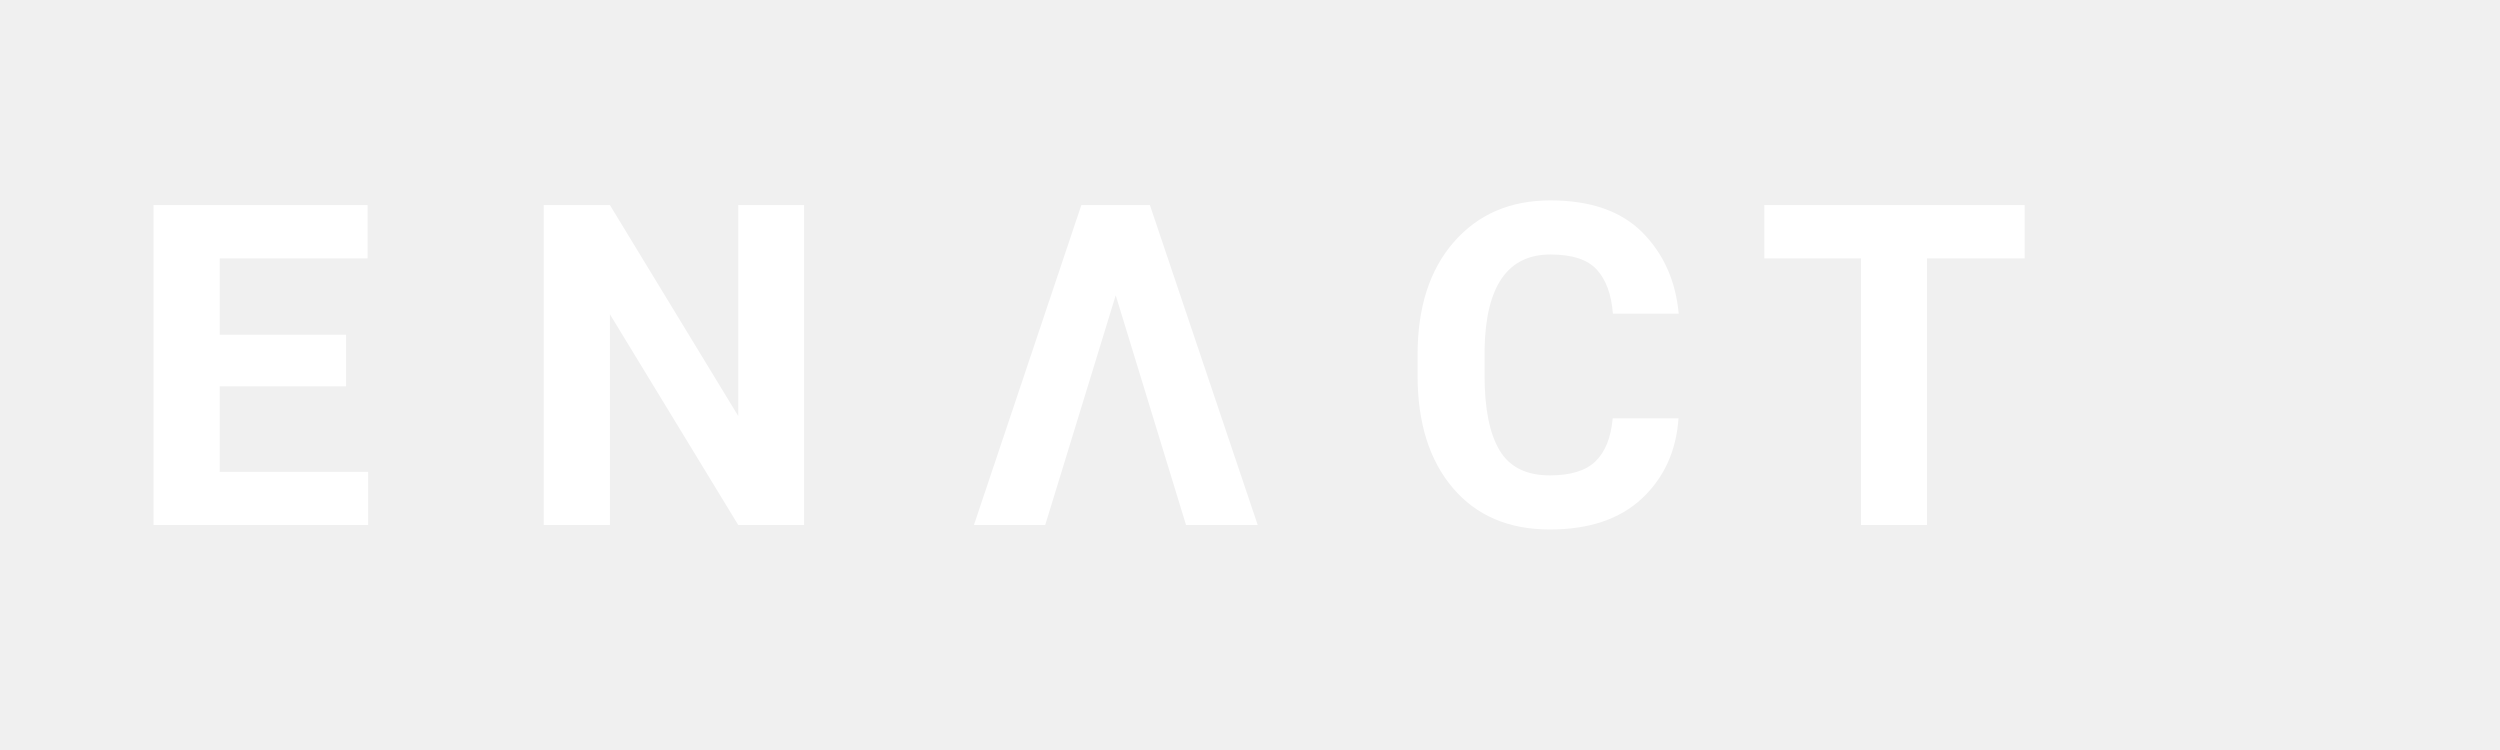
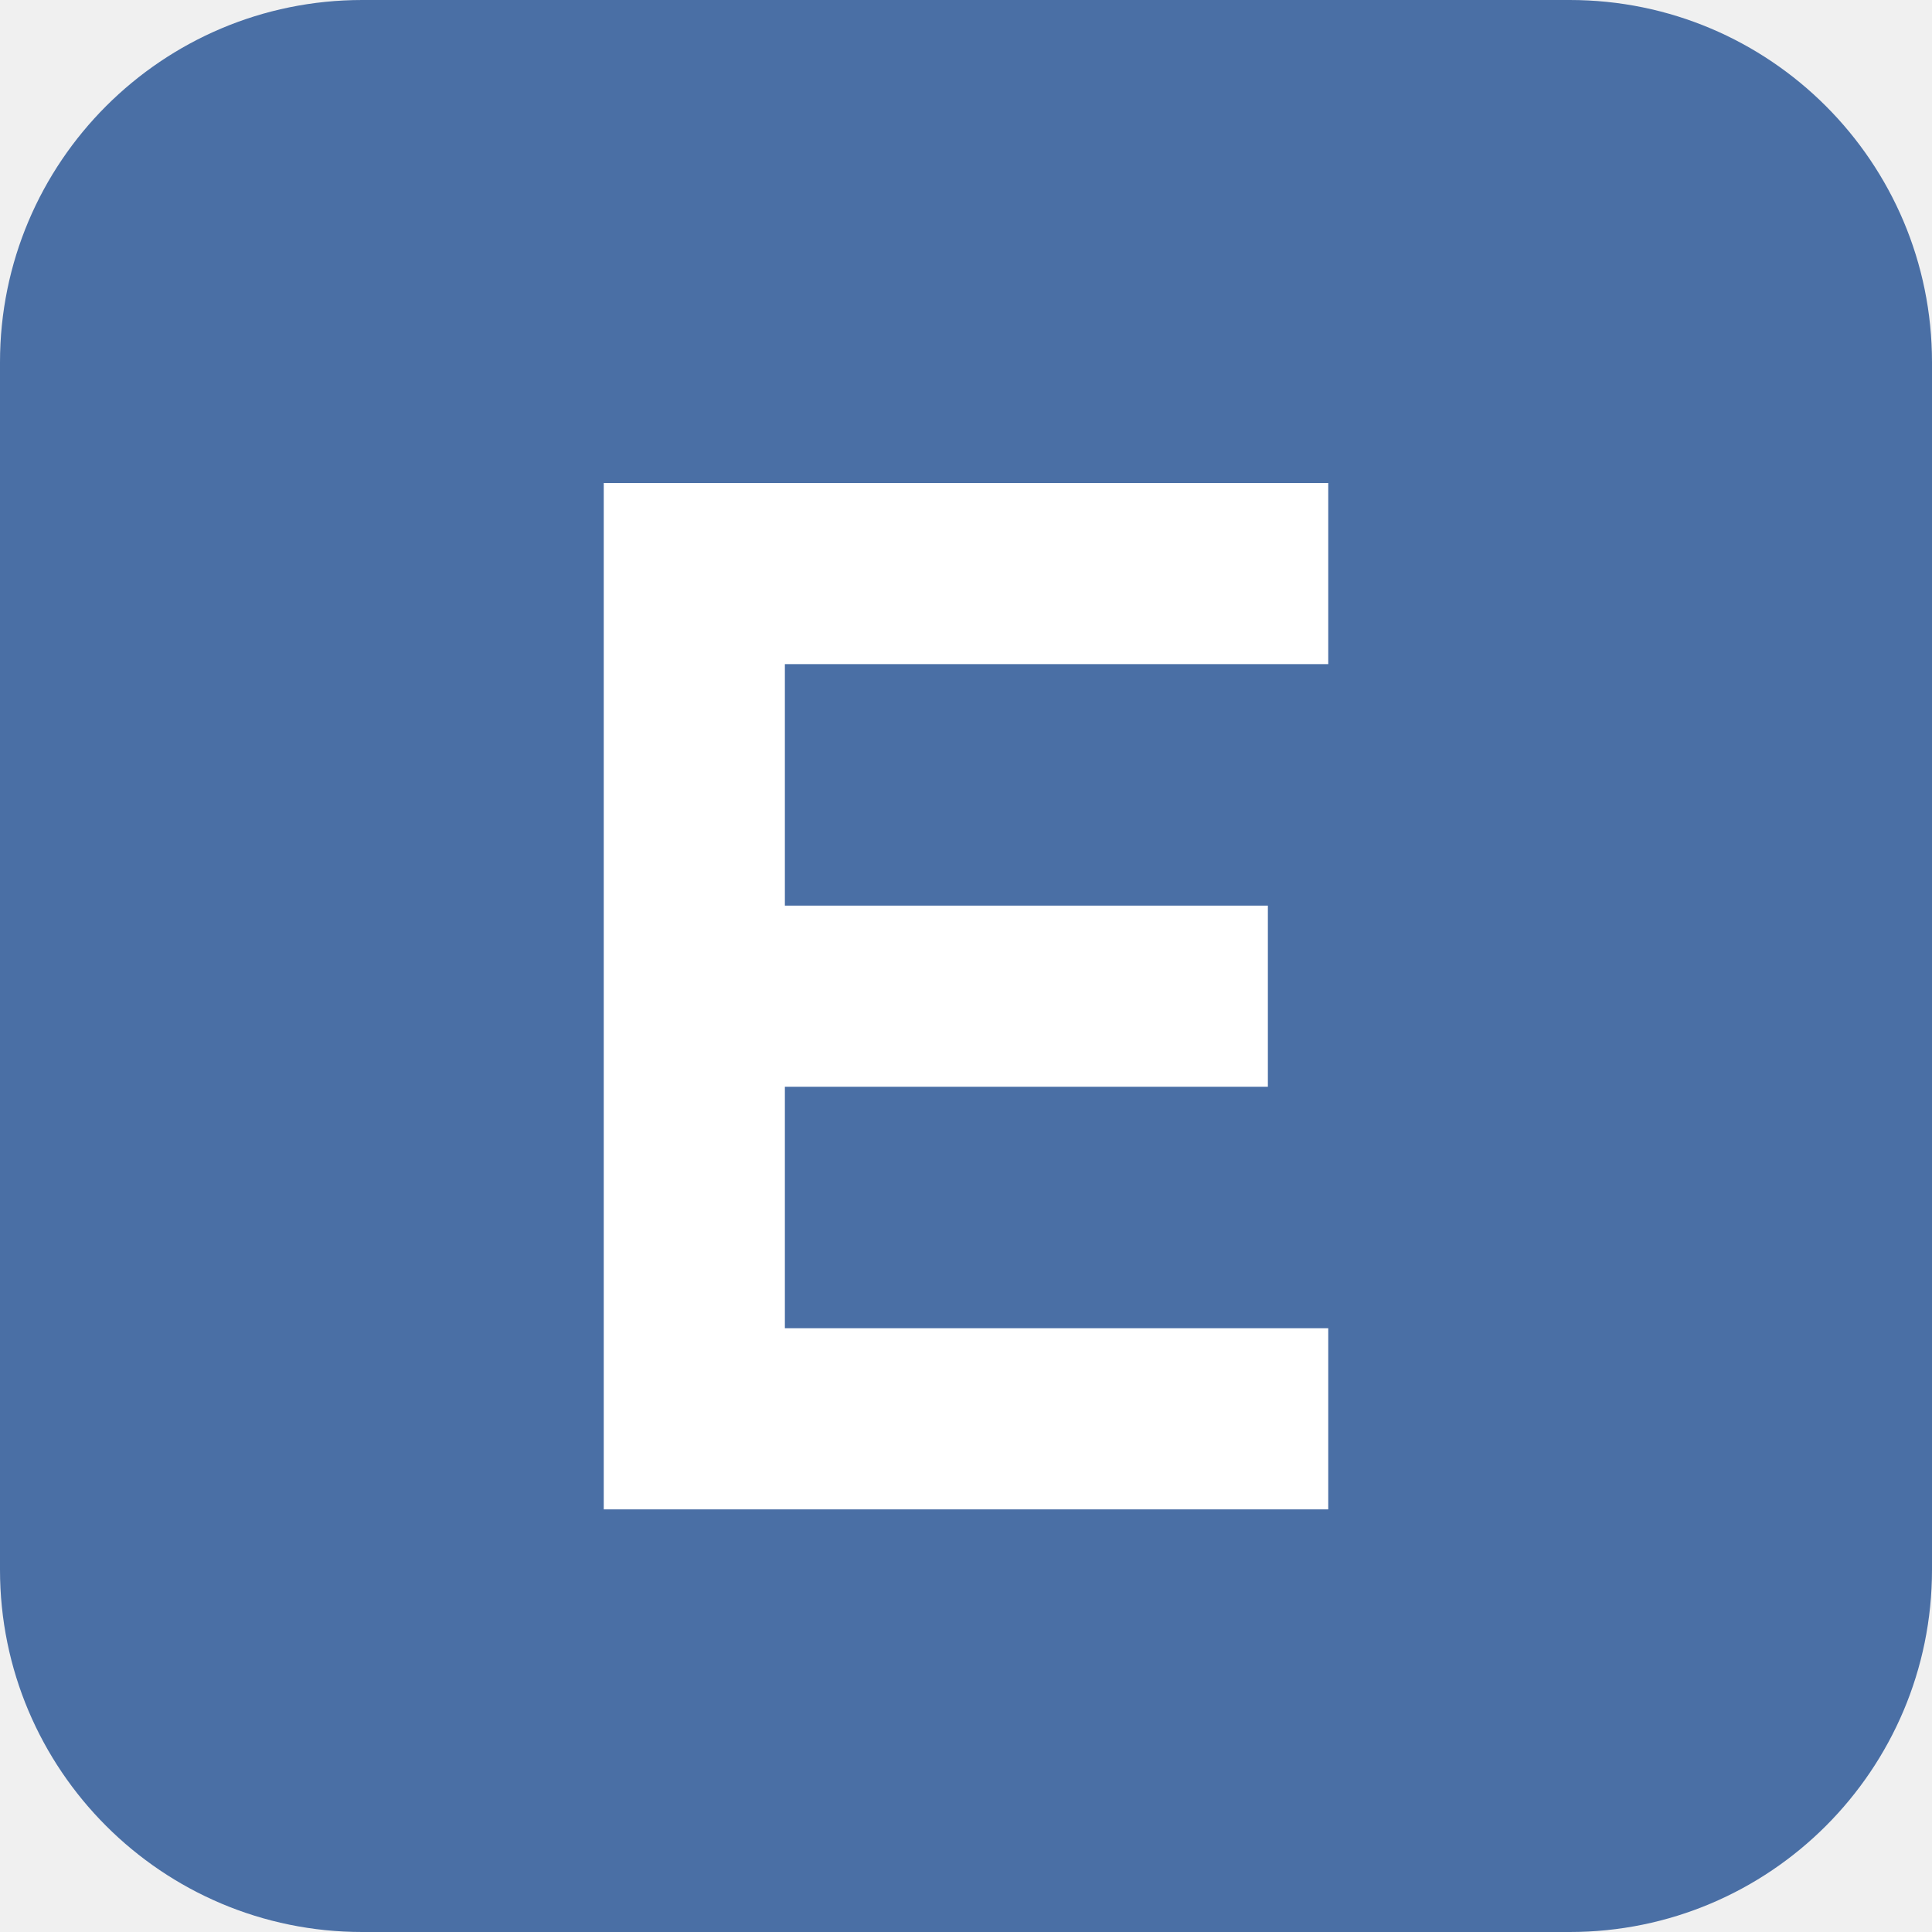
- <svg xmlns="http://www.w3.org/2000/svg" width="200" height="60" viewBox="0 0 200 60">
-   <text x="10" y="42" font-family="Roboto, Arial, sans-serif" font-weight="700" font-size="36" fill="white" letter-spacing="3">
-     <tspan>E</tspan>
-     <tspan dx="2">N</tspan>
-     <tspan dx="2">Λ</tspan>
-     <tspan dx="2" style="transform: scaleX(0.7); transform-origin: center;">C</tspan>
-     <tspan dx="-4">T</tspan>
-   </text>
+ <svg xmlns="http://www.w3.org/2000/svg" width="32" height="32" viewBox="0 0 32 32">
+   <rect width="32" height="32" rx="6" fill="#4A6FA5" />
+   <path d="M10 8h12v3h-9v4h8v3h-8v4h9v3h-12z" fill="white" />
</svg>
